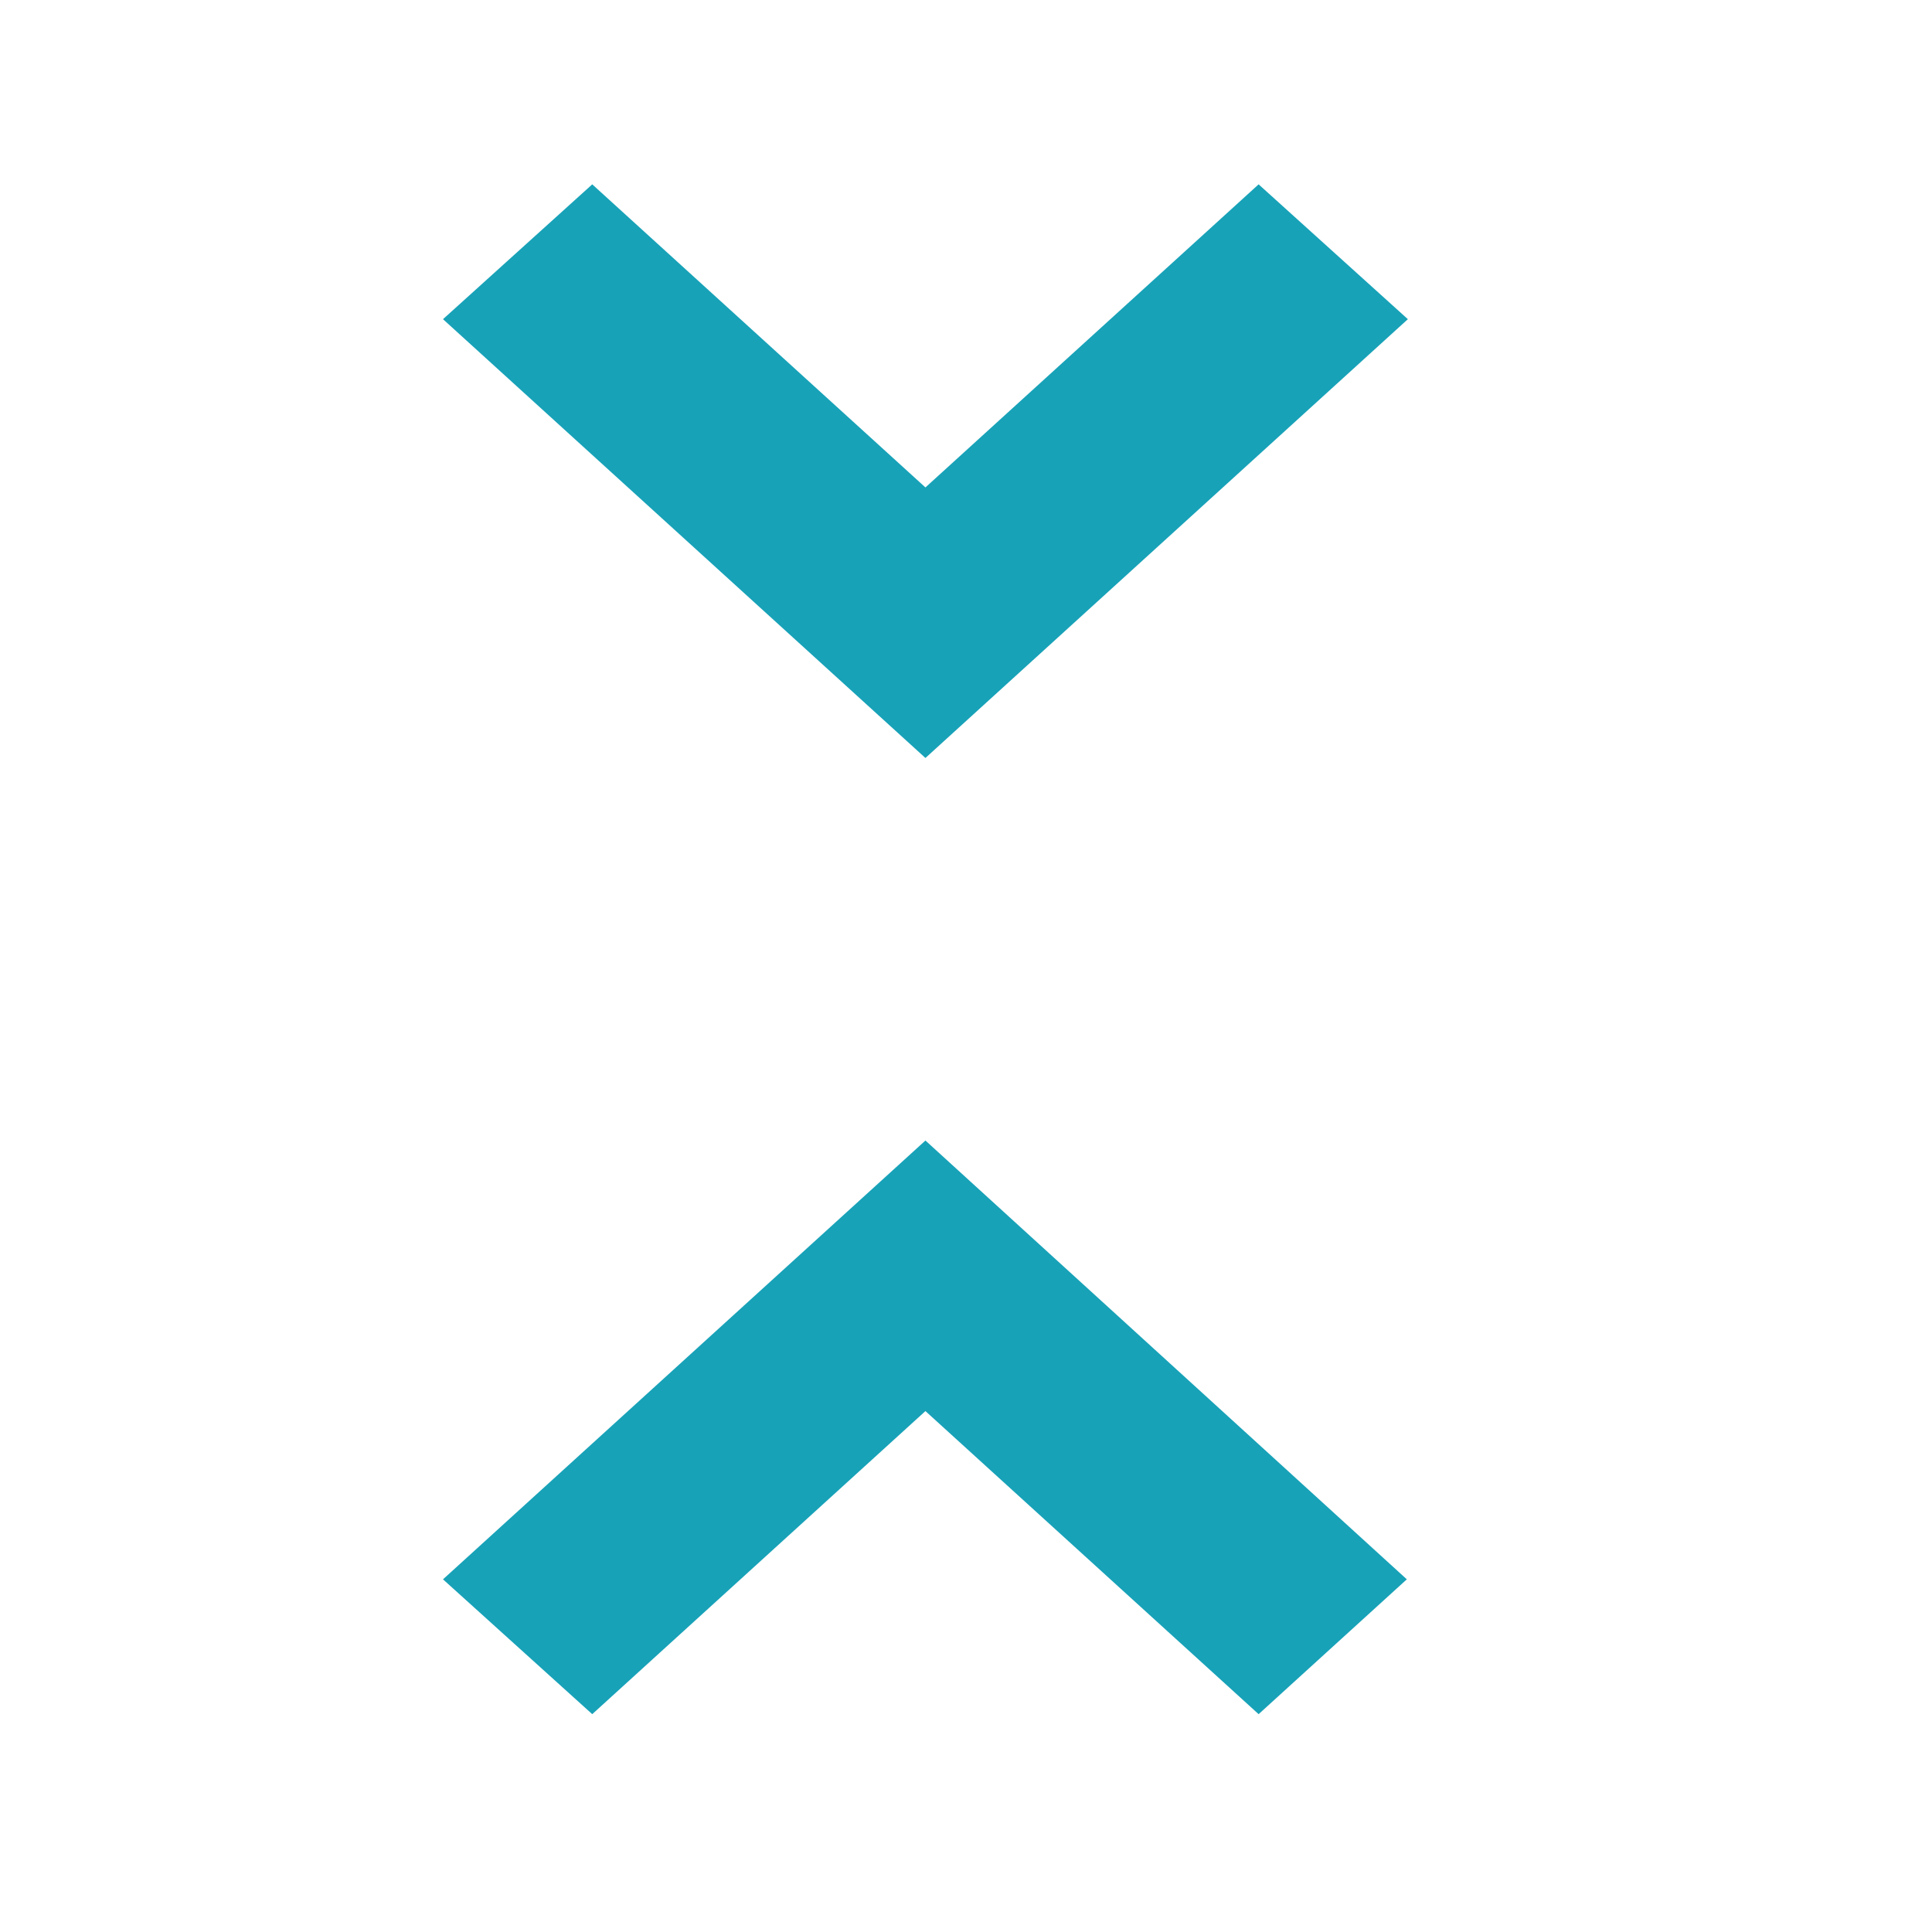
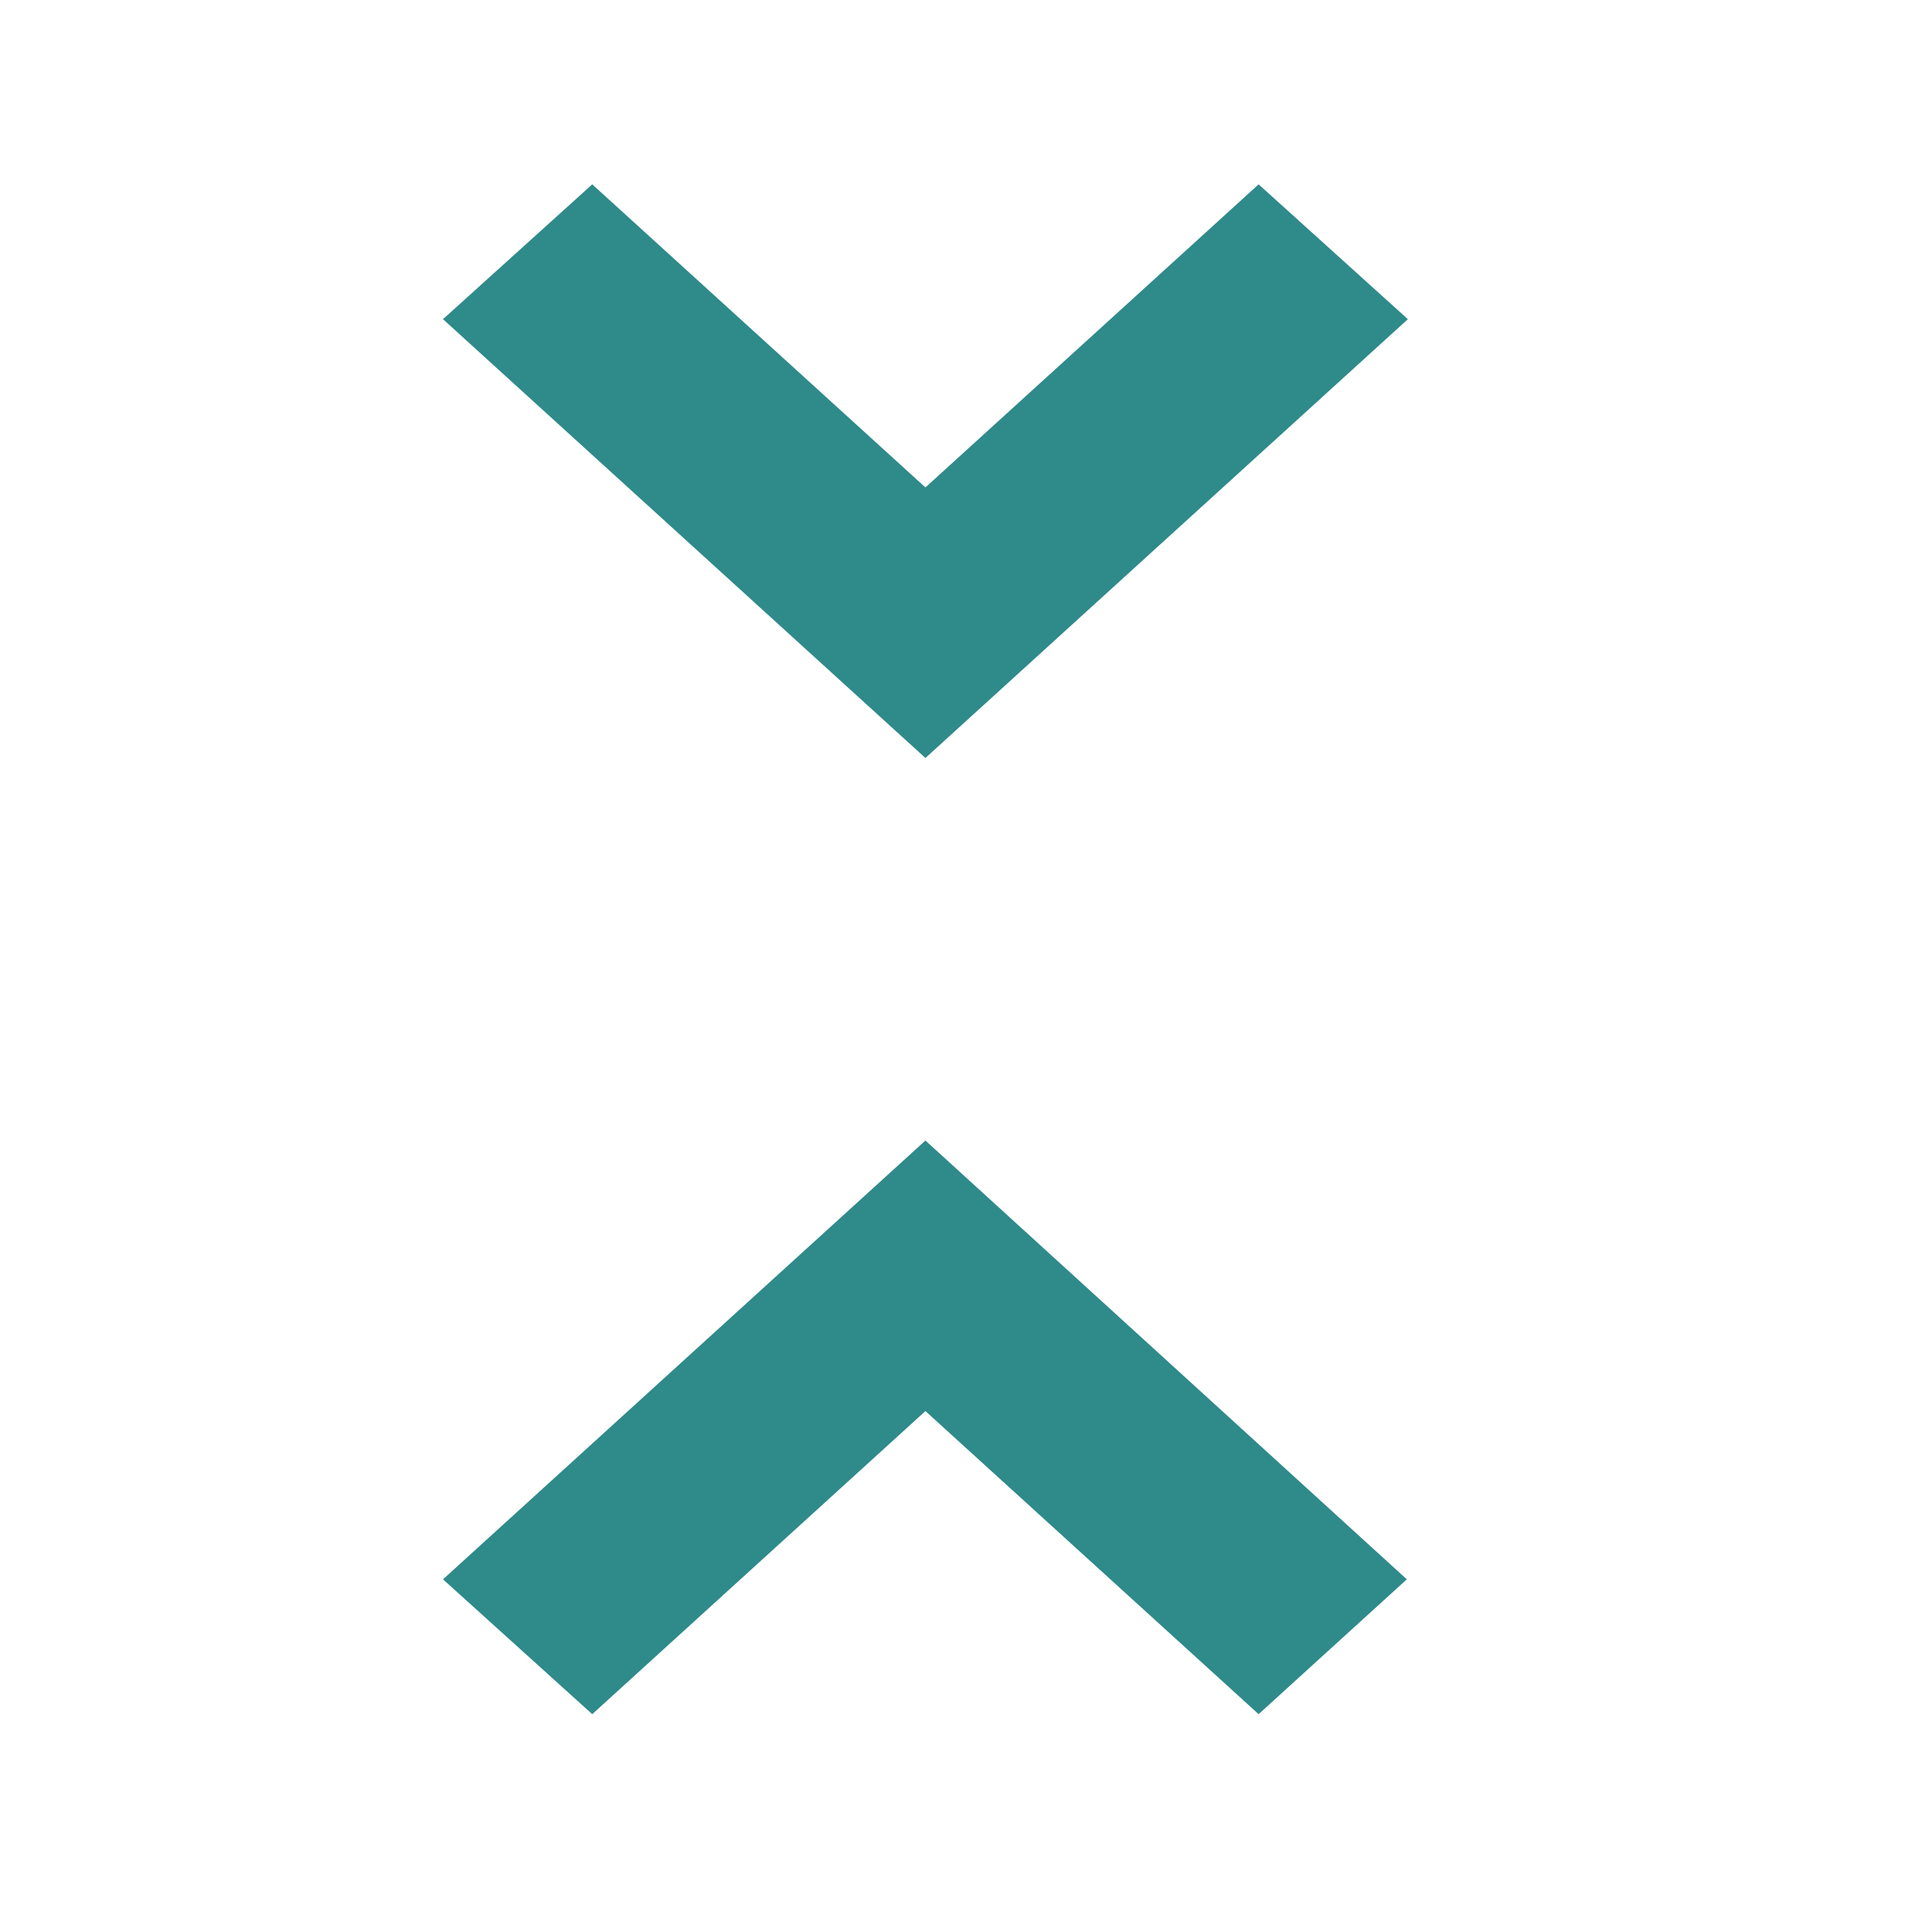
<svg xmlns="http://www.w3.org/2000/svg" width="24" height="24" viewBox="0 0 24 24" version="1.1" id="svg1">
  <defs id="defs1" />
-   <path fill="#17a2b8" d="m 5.503,19.619 1.854,1.675 4.139,-3.765 4.139,3.765 1.841,-1.675 -5.98,-5.451 z M 17.489,3.965 15.635,2.29 11.496,6.055 7.357,2.29 5.503,3.965 11.496,9.416 Z" id="path1" style="stroke-width:1.245" />
+   <path fill="#2f8a8a" d="m 5.503,19.619 1.854,1.675 4.139,-3.765 4.139,3.765 1.841,-1.675 -5.98,-5.451 z M 17.489,3.965 15.635,2.29 11.496,6.055 7.357,2.29 5.503,3.965 11.496,9.416 Z" id="path1" style="stroke-width:1.245" />
</svg>
